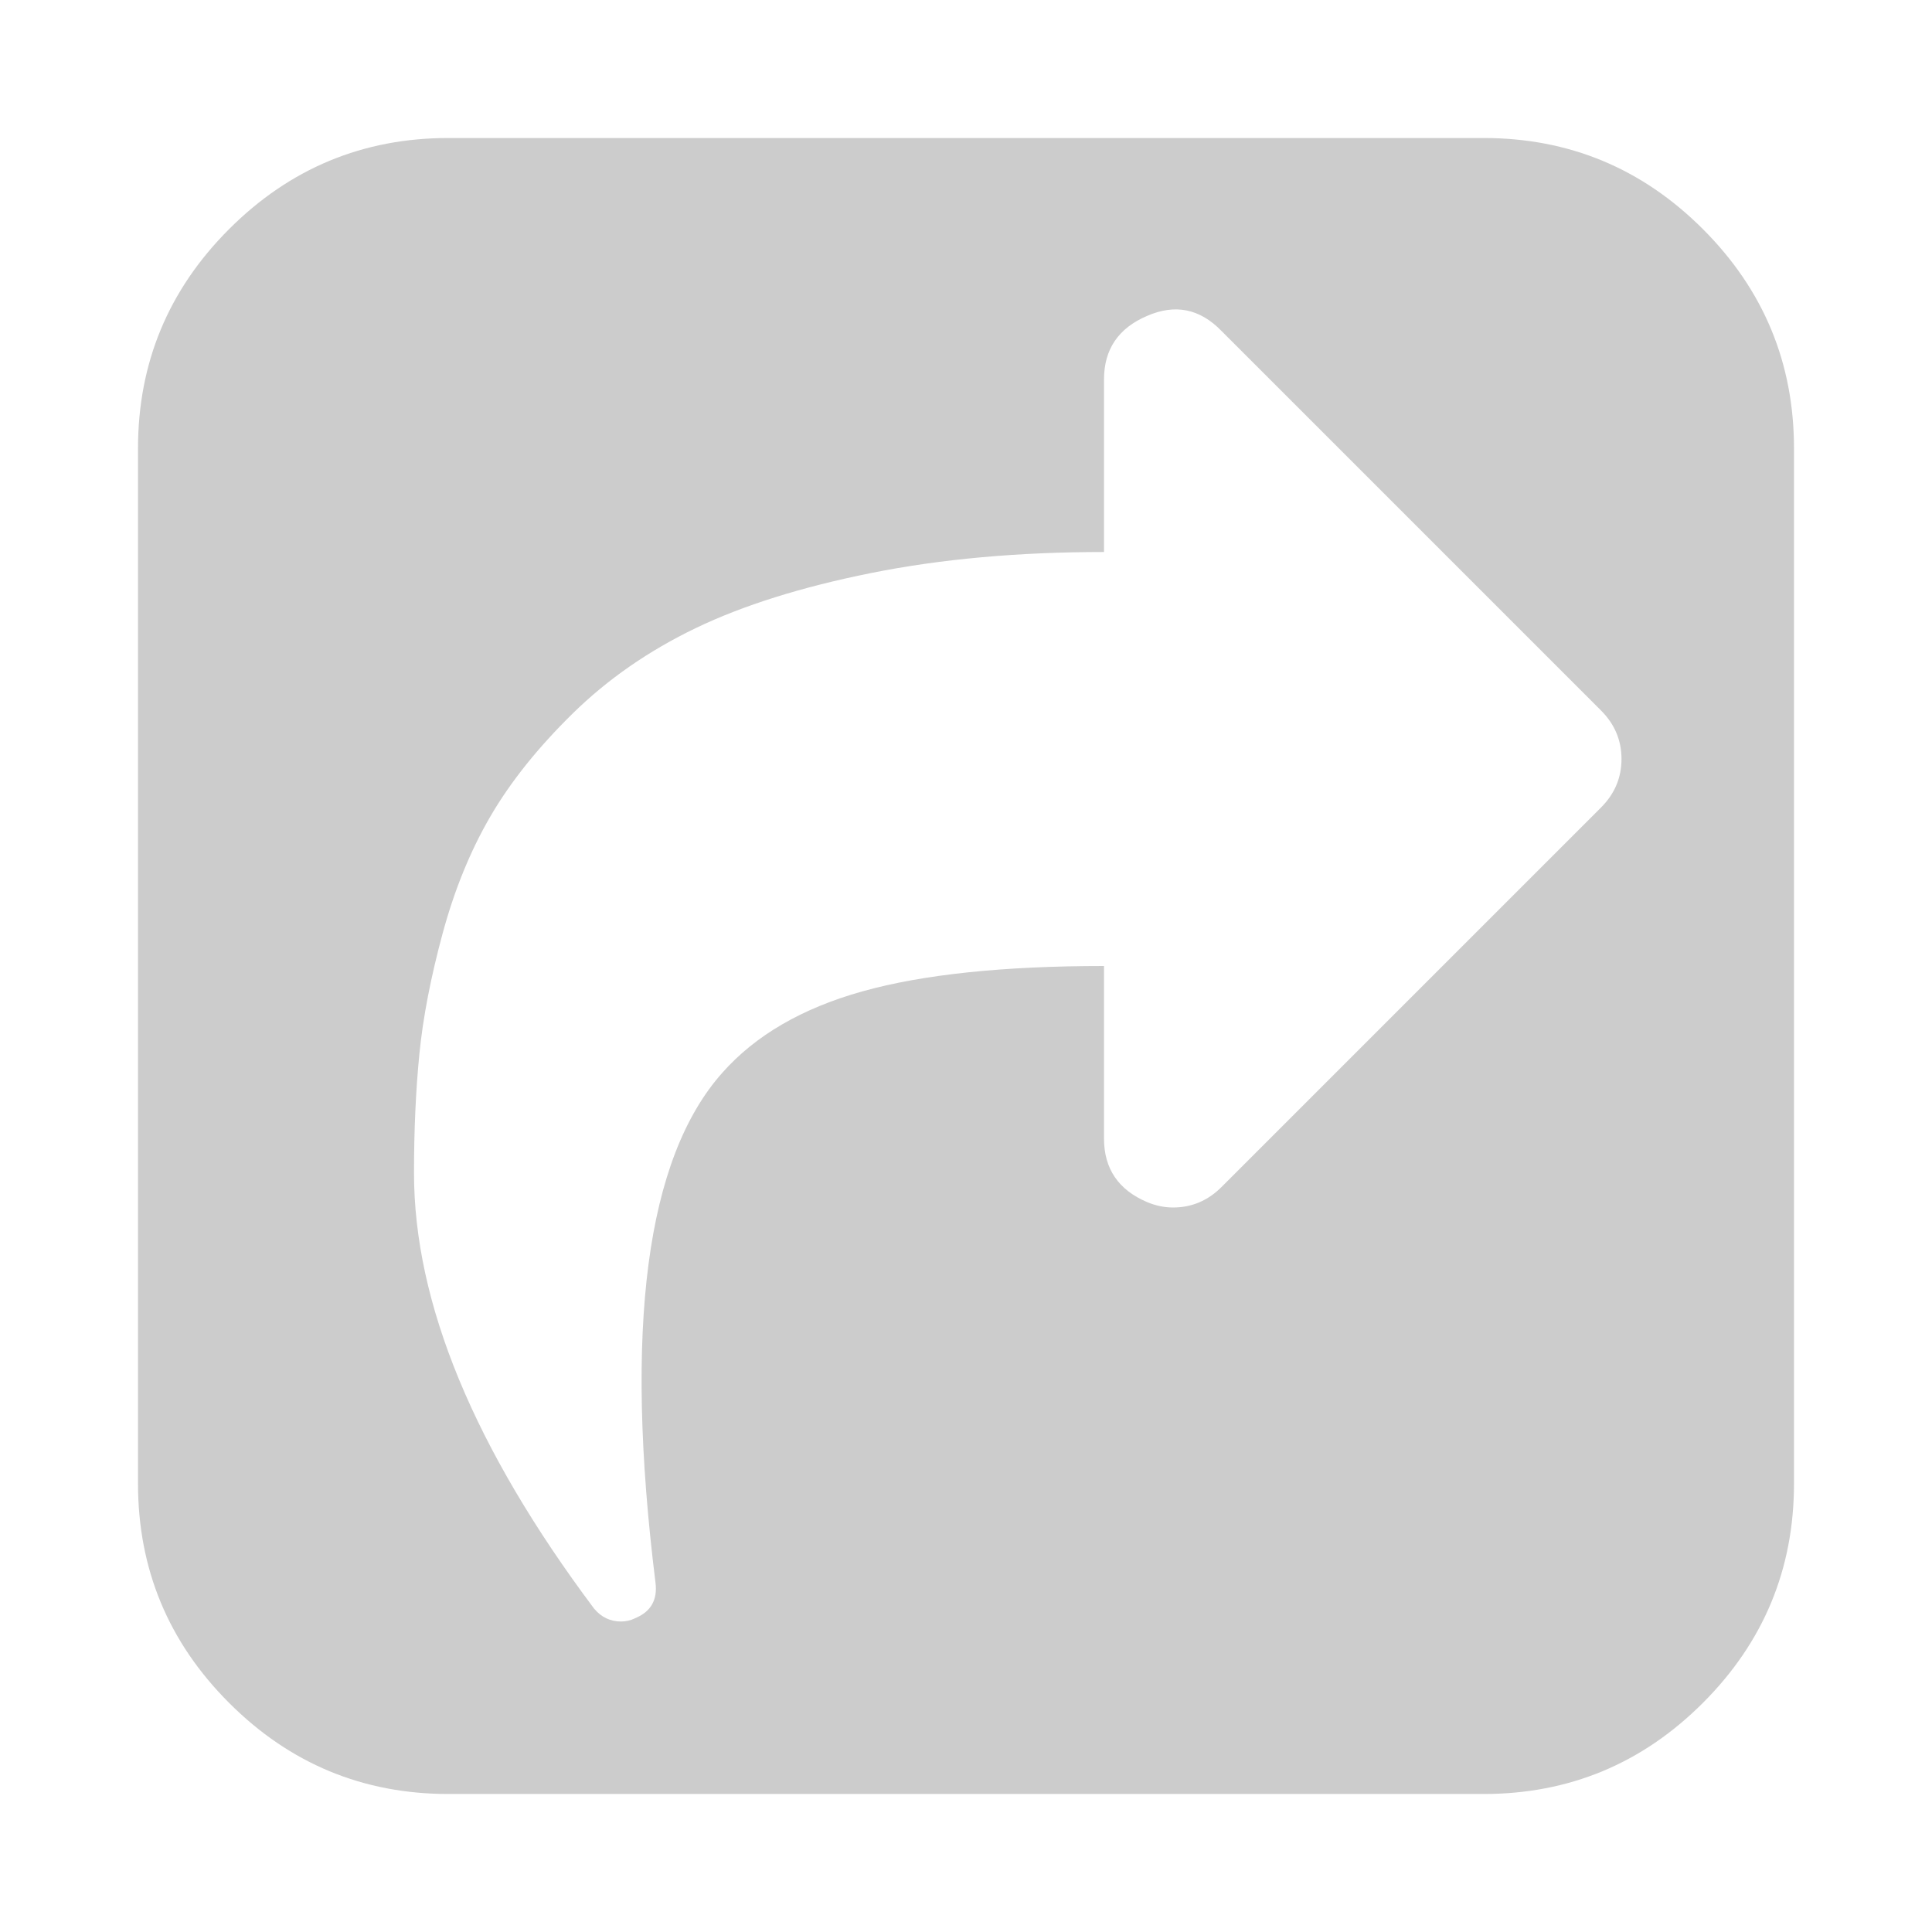
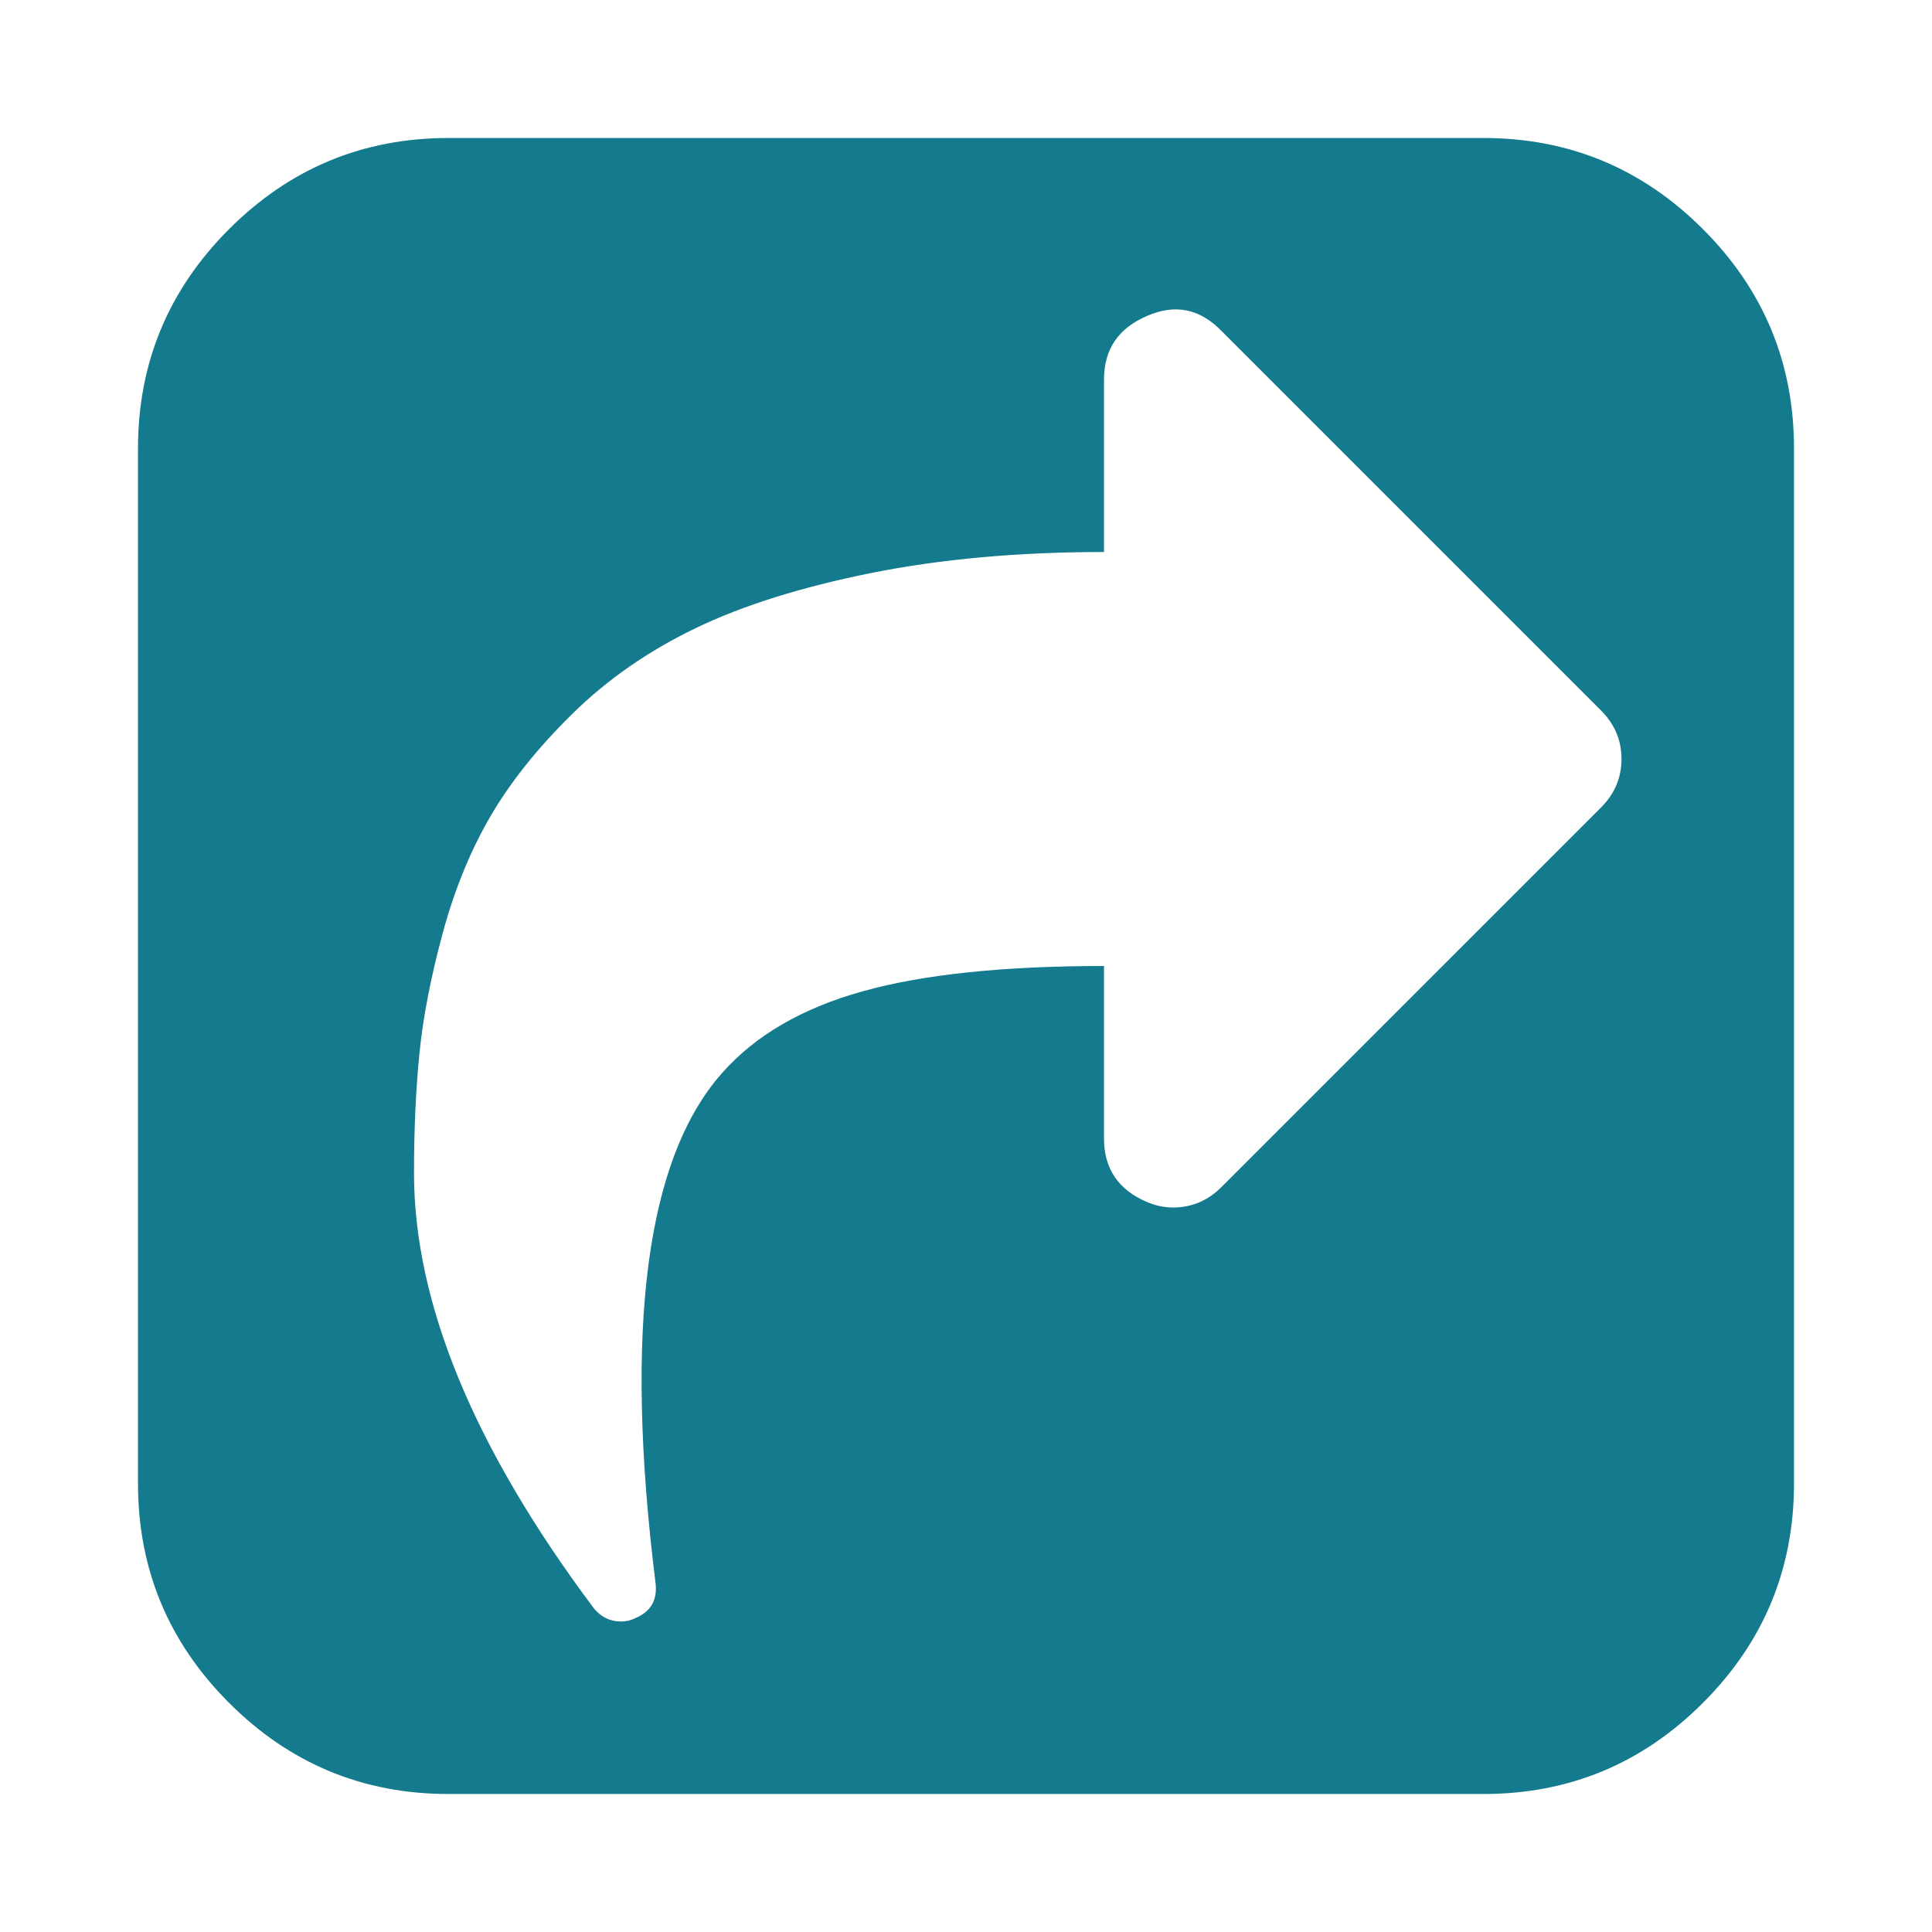
<svg xmlns="http://www.w3.org/2000/svg" width="1792" height="1792" viewBox="0 0 1792 1792">
-   <path d="M1133 1101l352-352q19-19 19-45t-19-45l-352-352q-30-31-69-14-40 17-40 59v160q-119 0-216 19.5t-162.5 51-114 79T455 757t-44.5 109T389 977.5t-5 110.5q0 181 167 404 10 12 25 12 7 0 13-3 22-9 19-33-44-354 62-473 46-52 130-75.5t224-23.5v160q0 42 40 59 12 5 24 5 26 0 45-19zm531-685v960q0 119-84.5 203.5T1376 1664H416q-119 0-203.5-84.5T128 1376V416q0-119 84.5-203.5T416 128h960q119 0 203.5 84.5T1664 416z" fill="#ccc" />
+   <path d="M1133 1101l352-352q19-19 19-45t-19-45l-352-352q-30-31-69-14-40 17-40 59v160q-119 0-216 19.5t-162.5 51-114 79T455 757t-44.5 109T389 977.5t-5 110.5q0 181 167 404 10 12 25 12 7 0 13-3 22-9 19-33-44-354 62-473 46-52 130-75.5t224-23.5v160q0 42 40 59 12 5 24 5 26 0 45-19zm531-685v960q0 119-84.5 203.5T1376 1664H416q-119 0-203.5-84.5T128 1376V416q0-119 84.5-203.5T416 128h960q119 0 203.5 84.5T1664 416z" fill="rgb(20, 122, 141)" />
</svg>
